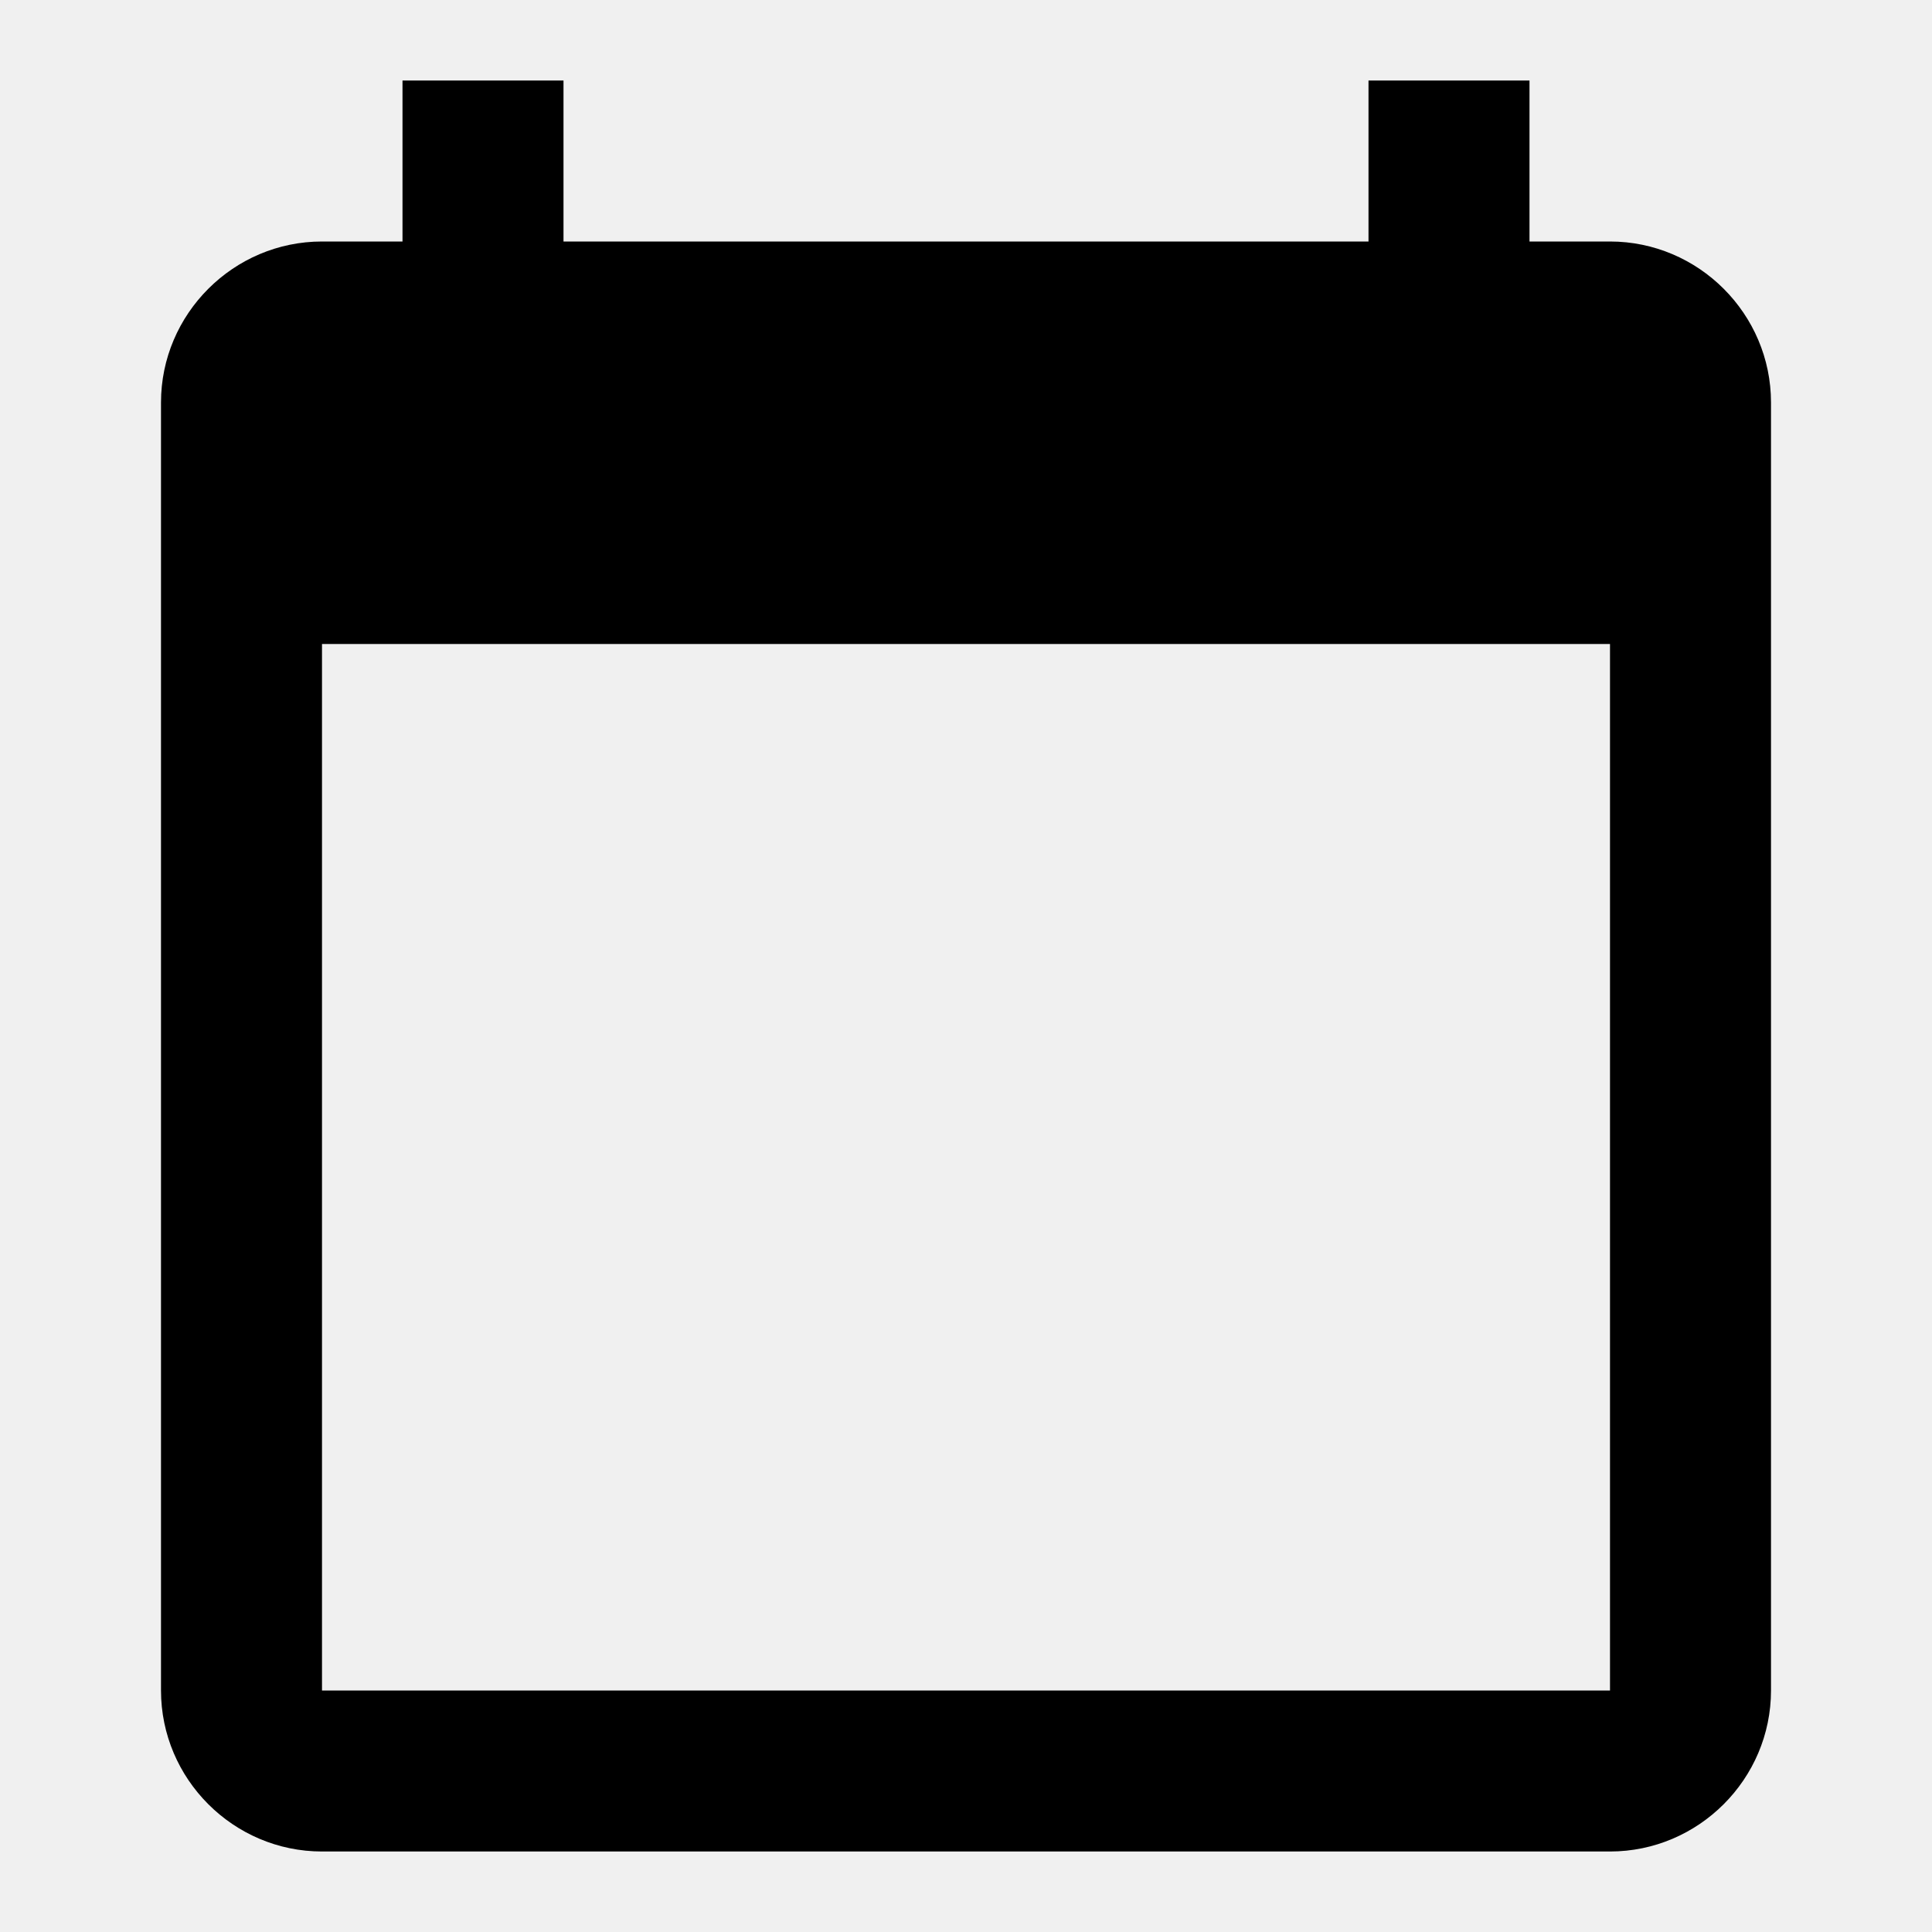
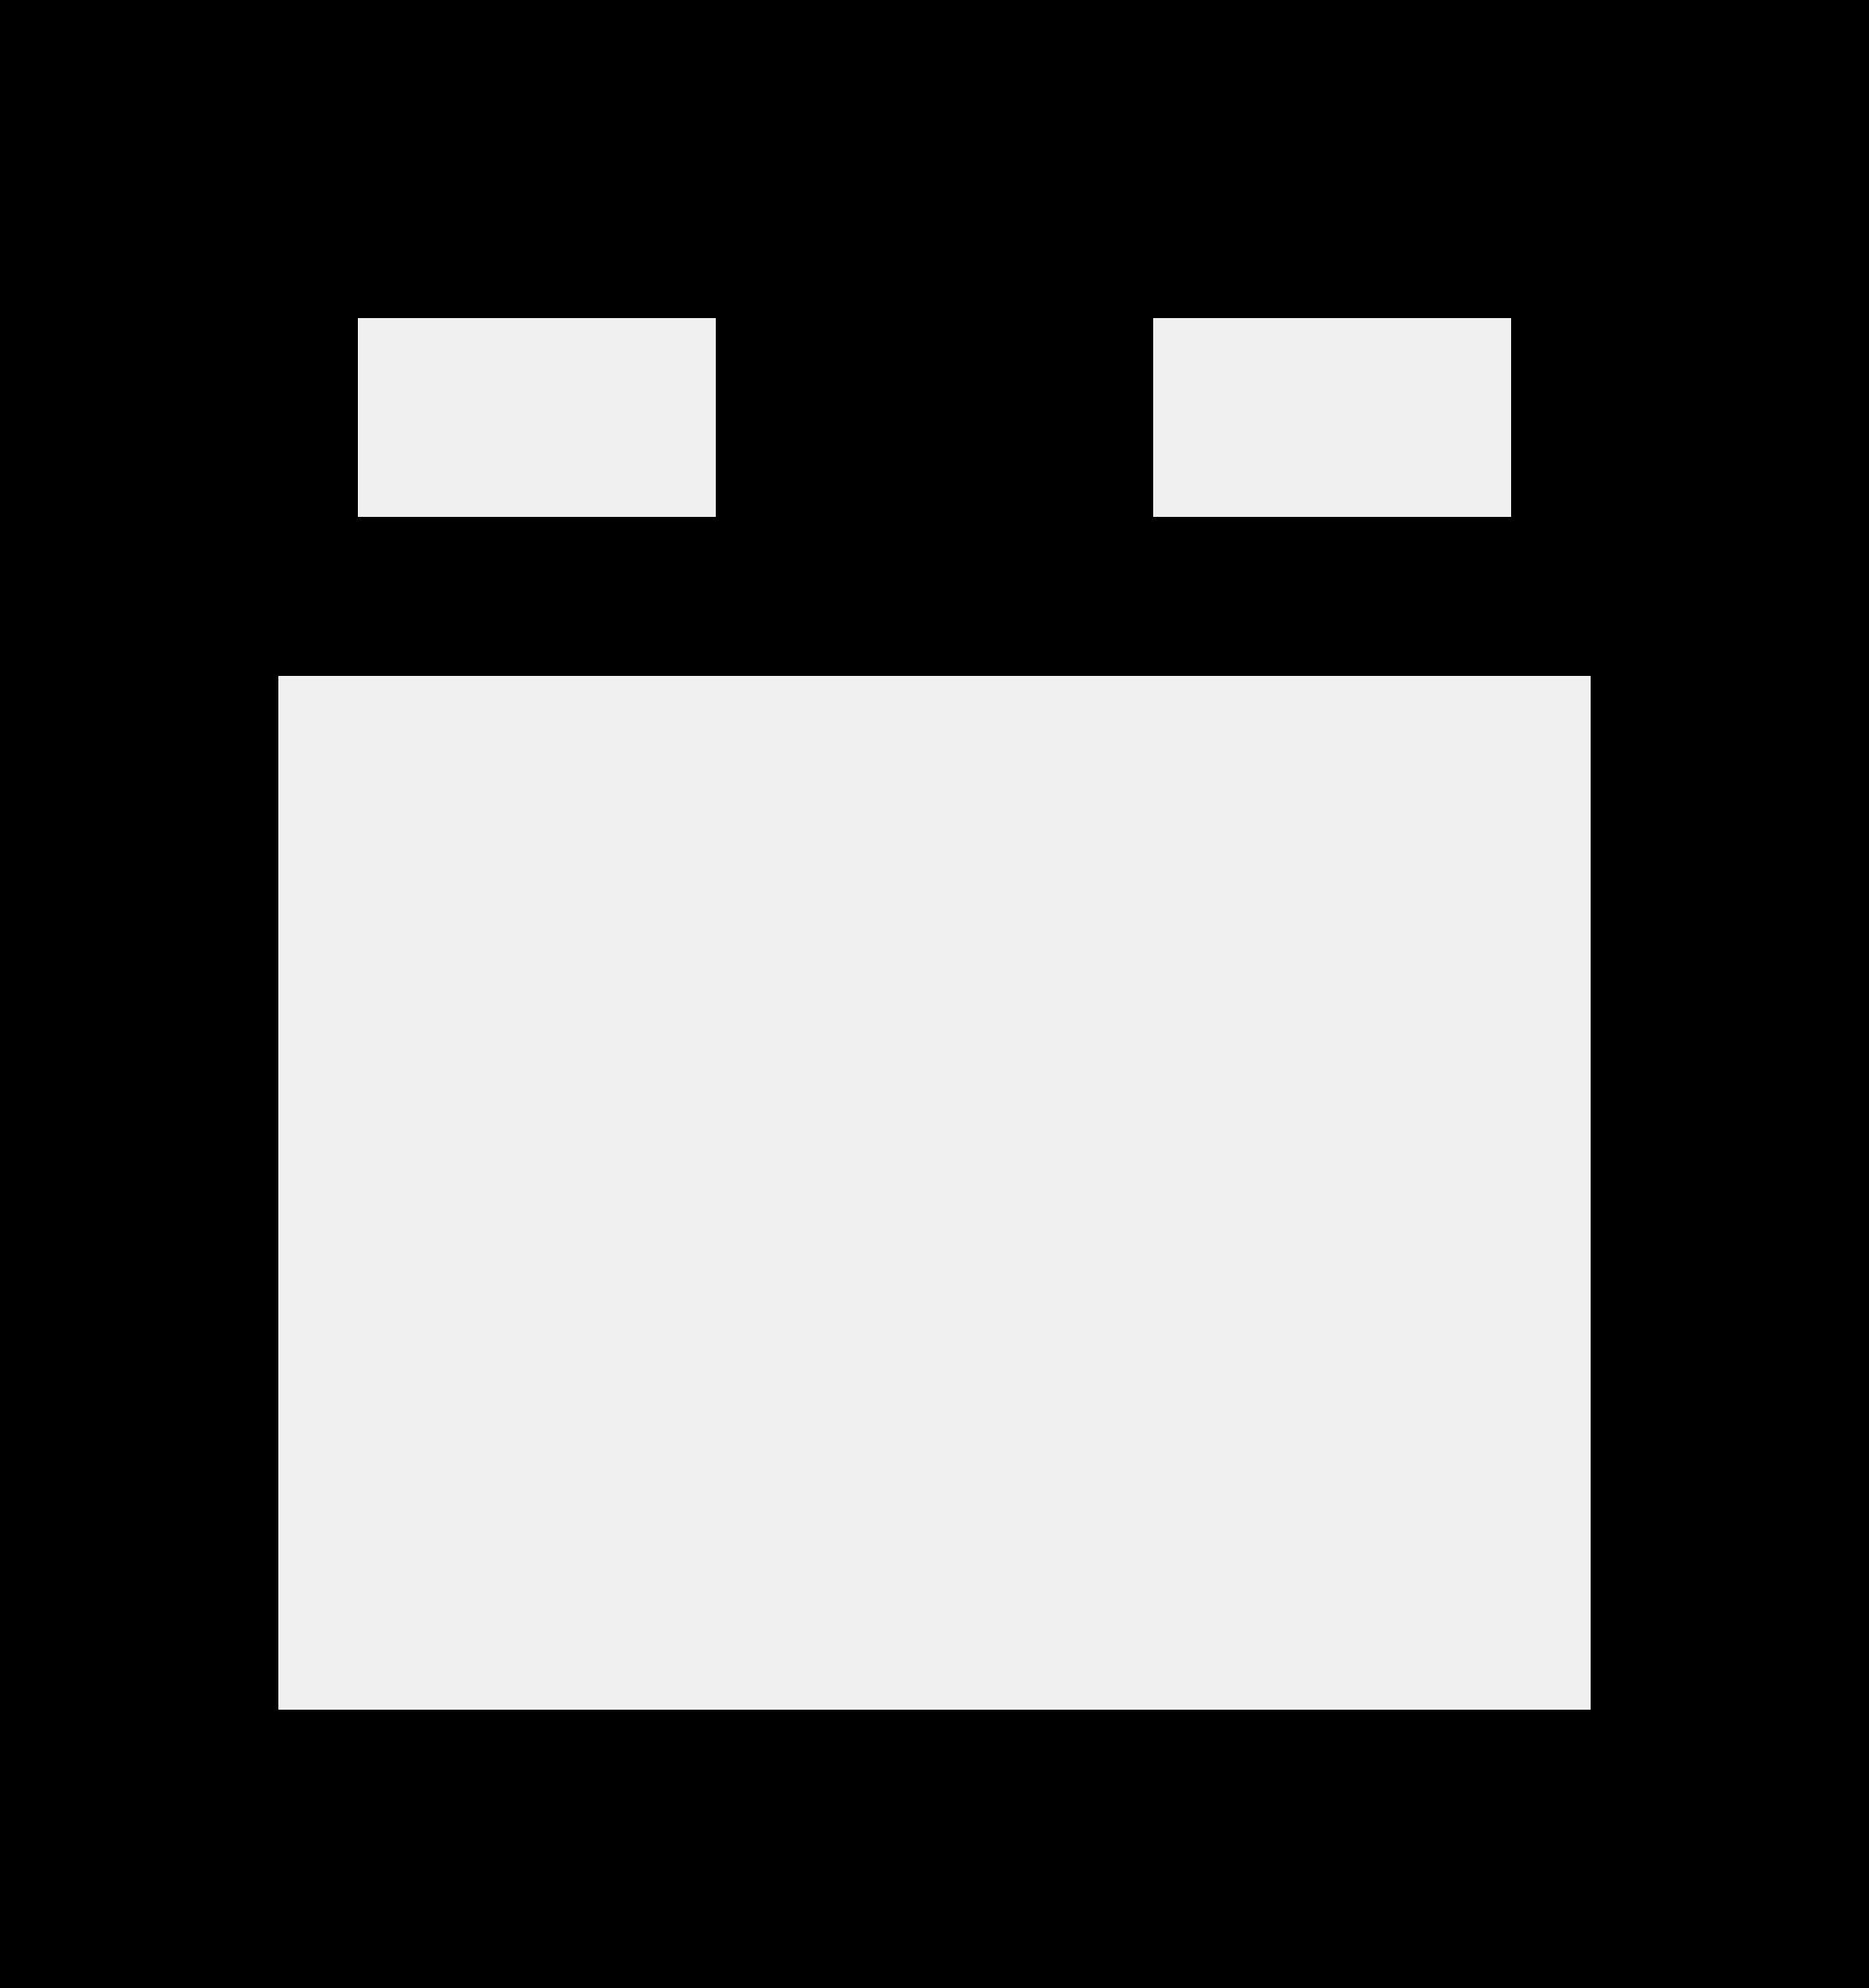
- <svg xmlns="http://www.w3.org/2000/svg" height="24" viewBox="0 0 24 24" width="24">
-   <path d="M0 0h24v24H0z" fill="none" />
-   <path d="M20 3h-1V1h-2v2H7V1H5v2H4c-1.1 0-2 .9-2 2v16c0 1.1.9 2 2 2h16c1.1 0 2-.9 2-2V5c0-1.1-.9-2-2-2zm0 18H4V8h16v13z" />
-   <style>@media (prefers-color-scheme: dark) { path + path { fill: #efefef } }</style>
+ <svg xmlns="http://www.w3.org/2000/svg" viewBox="0 0 47 50">
+   <rect class="base" width="100%" height="100%" mask="url(#mask)" />
+   <mask id="mask">
+     <rect width="100%" height="100%" fill="white" />
+     <rect x="9" y="8" width="9" height="5" fill="black" />
+     <rect x="29" y="8" width="9" height="5" fill="black" />
+     <rect x="7" y="17" width="33" height="26" fill="black" />
+   </mask>
+   <style>
+ 		@media (prefers-color-scheme: dark) { .base { fill: white } }
+ 	</style>
</svg>
